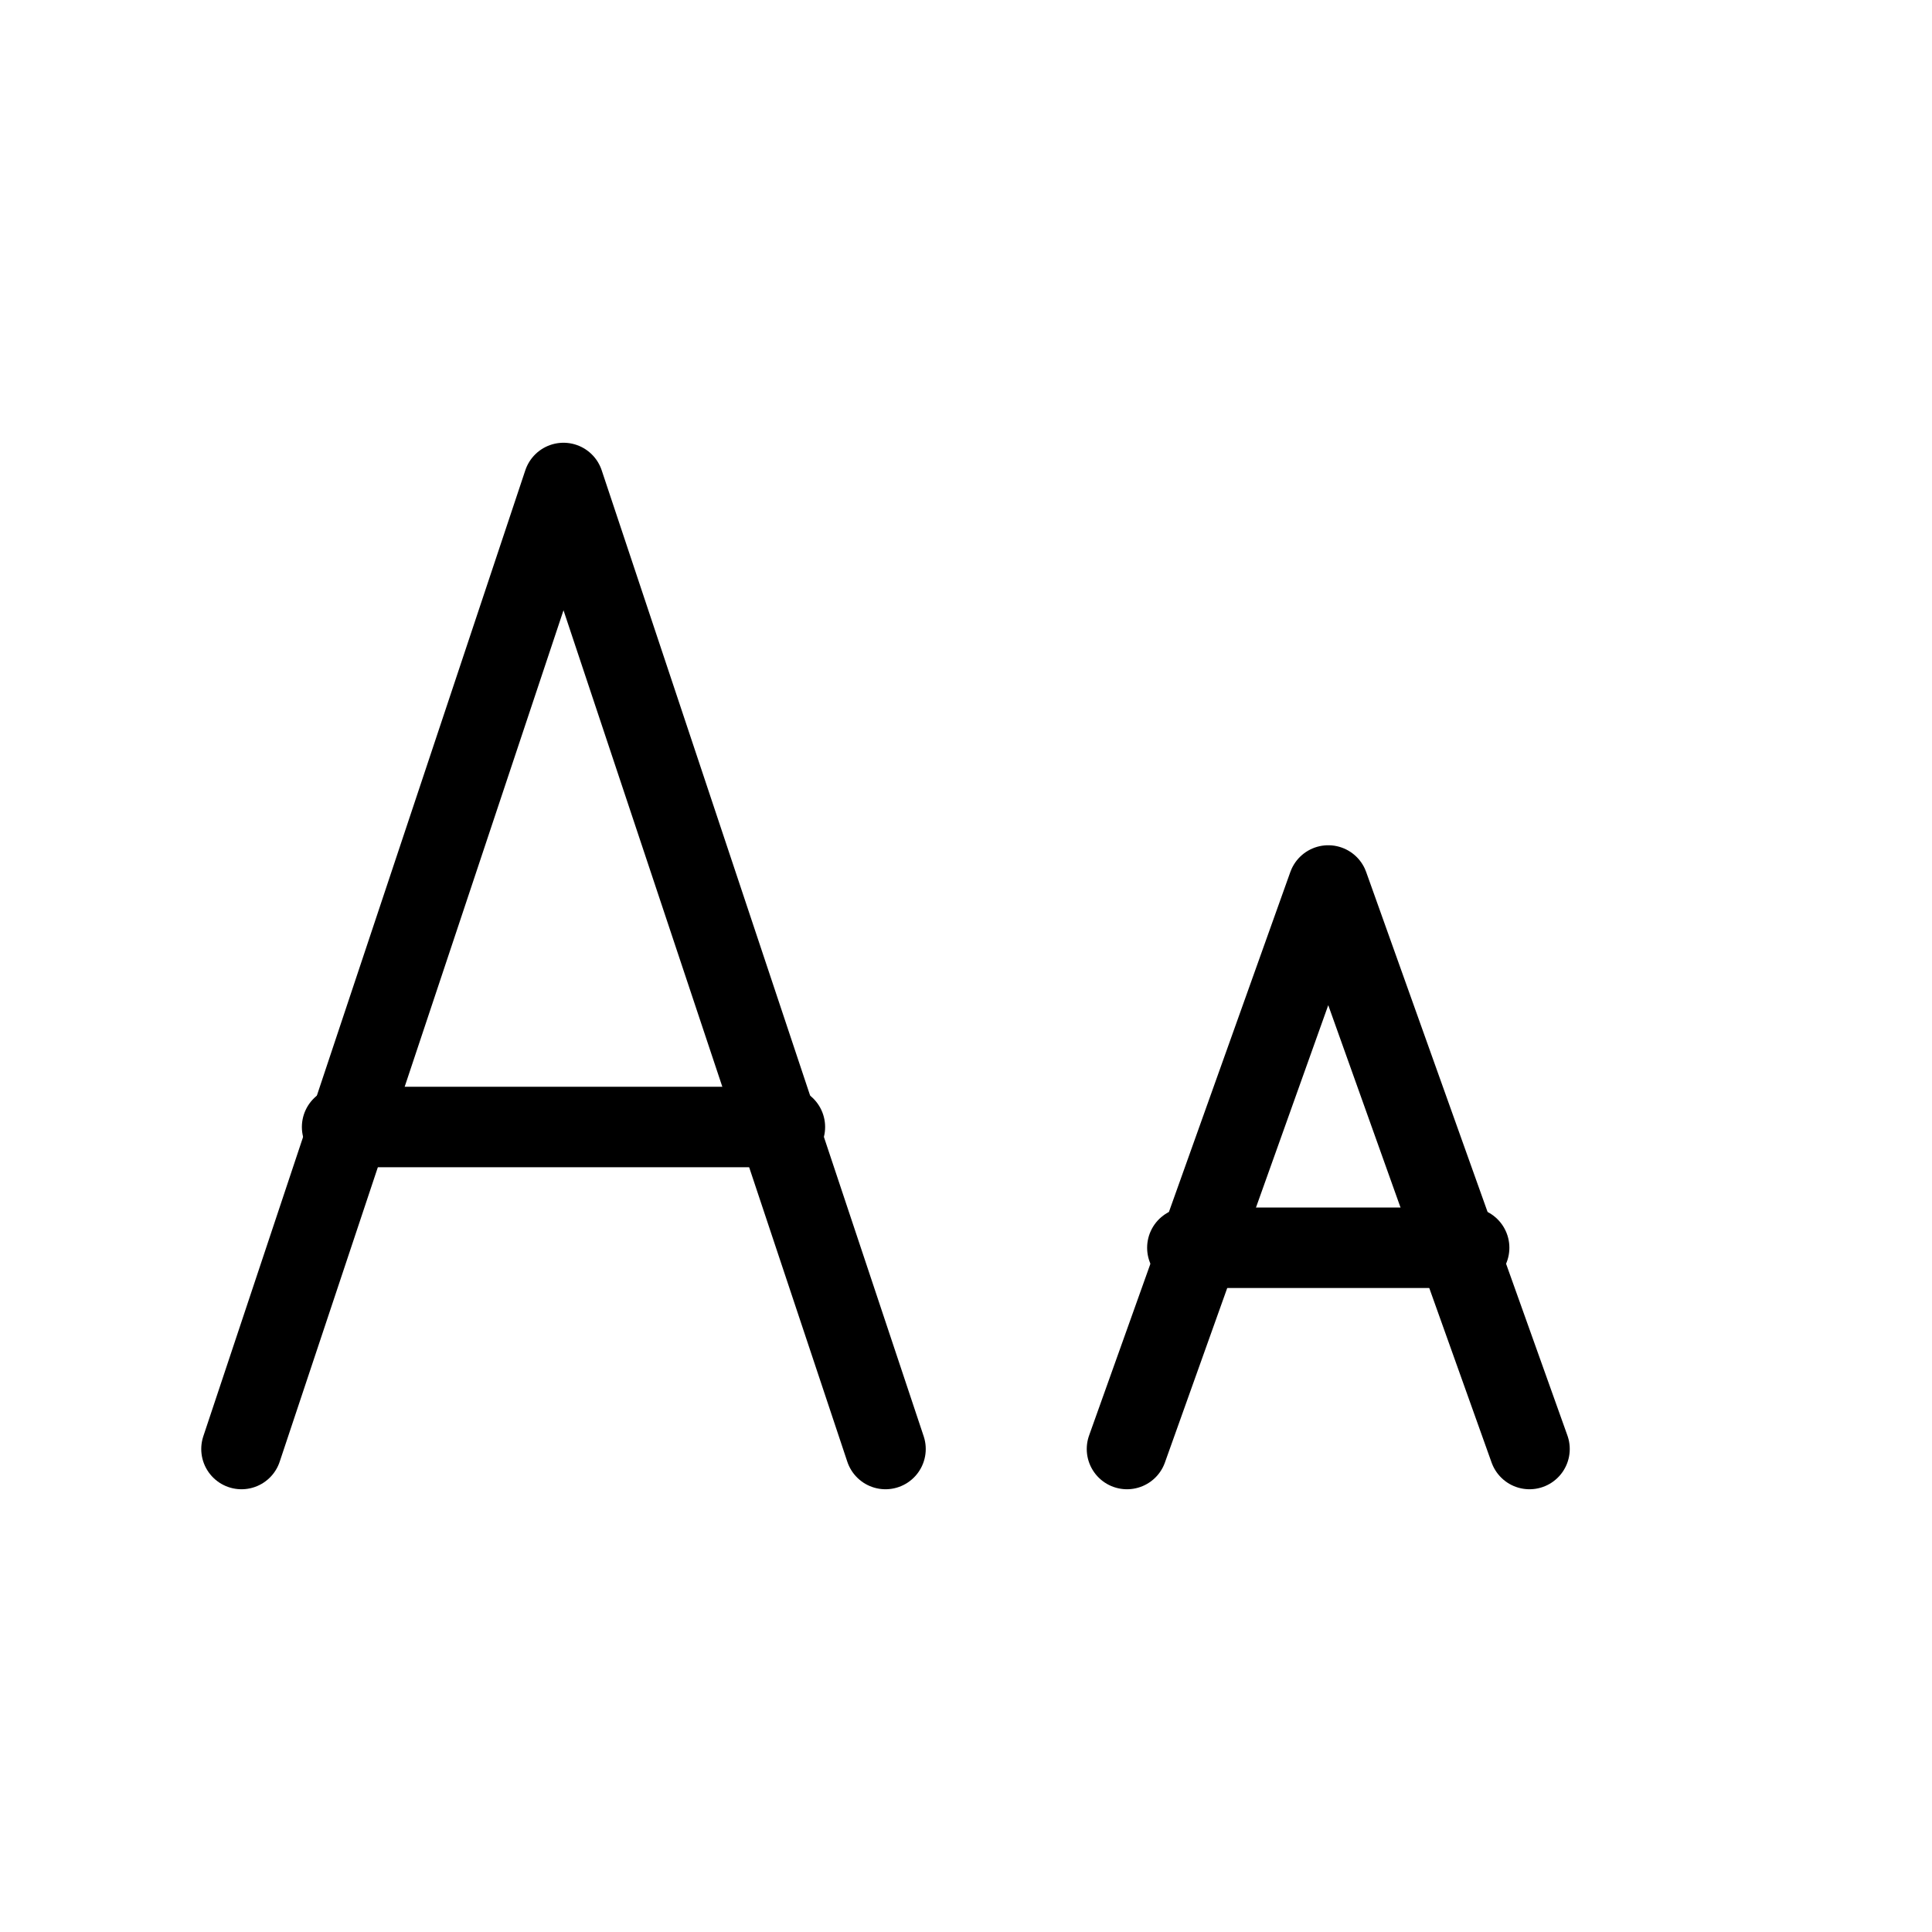
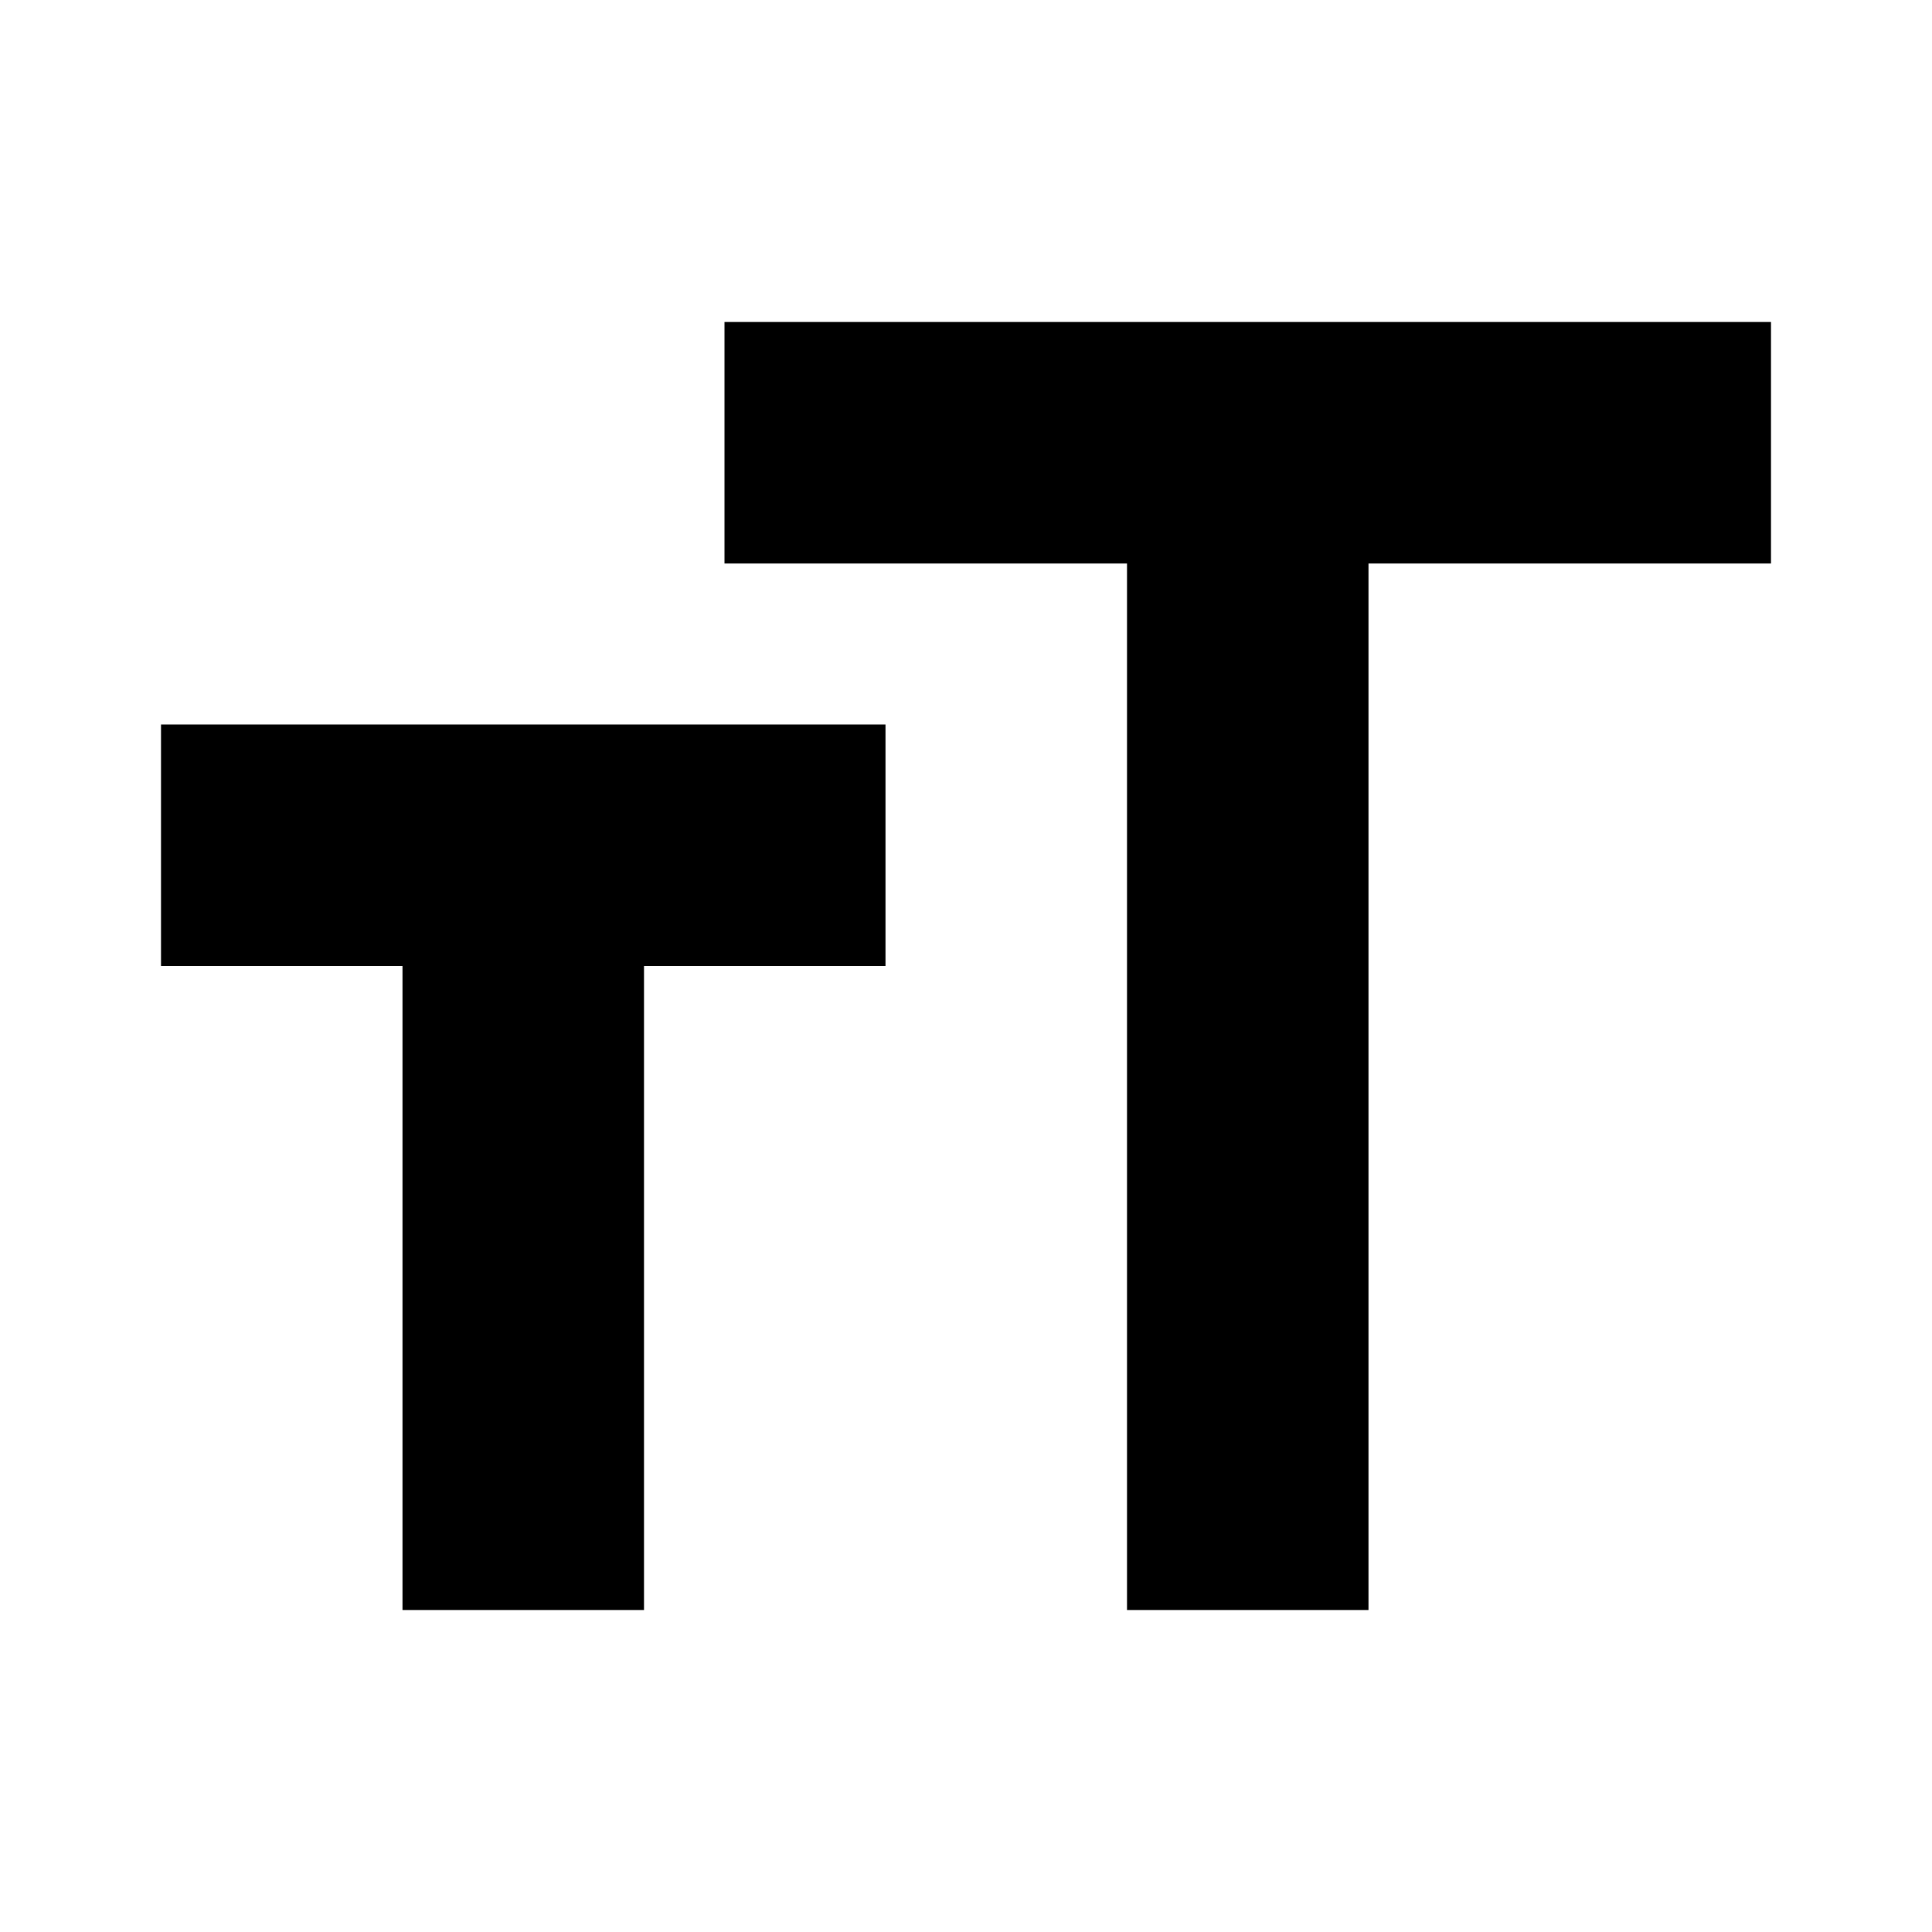
- <svg xmlns="http://www.w3.org/2000/svg" version="1.1" width="48" height="48" viewBox="0 0 48 48">
-   <path style="fill:none;stroke:#000000;stroke-width:2;stroke-linecap:round;stroke-linejoin:round" d="M6,36 L14,12 L22,36" />
-   <line style="fill:none;stroke:#000000;stroke-width:2;stroke-linecap:round" x1="8.5" y1="28" x2="19.5" y2="28" />
-   <path style="fill:none;stroke:#000000;stroke-width:2;stroke-linecap:round;stroke-linejoin:round" d="M28,36 L33,22 L38,36" />
-   <line style="fill:none;stroke:#000000;stroke-width:2;stroke-linecap:round" x1="29.5" y1="31" x2="36.5" y2="31" />
+ <svg xmlns="http://www.w3.org/2000/svg" height="24" width="24" viewBox="0 -960 960 960">
+   <path fill="#000000" d="M560-160v-520H360v-120h520v120H680v520H560Zm-360 0v-320H80v-120h360v120H320v320H200Z" />
</svg>
